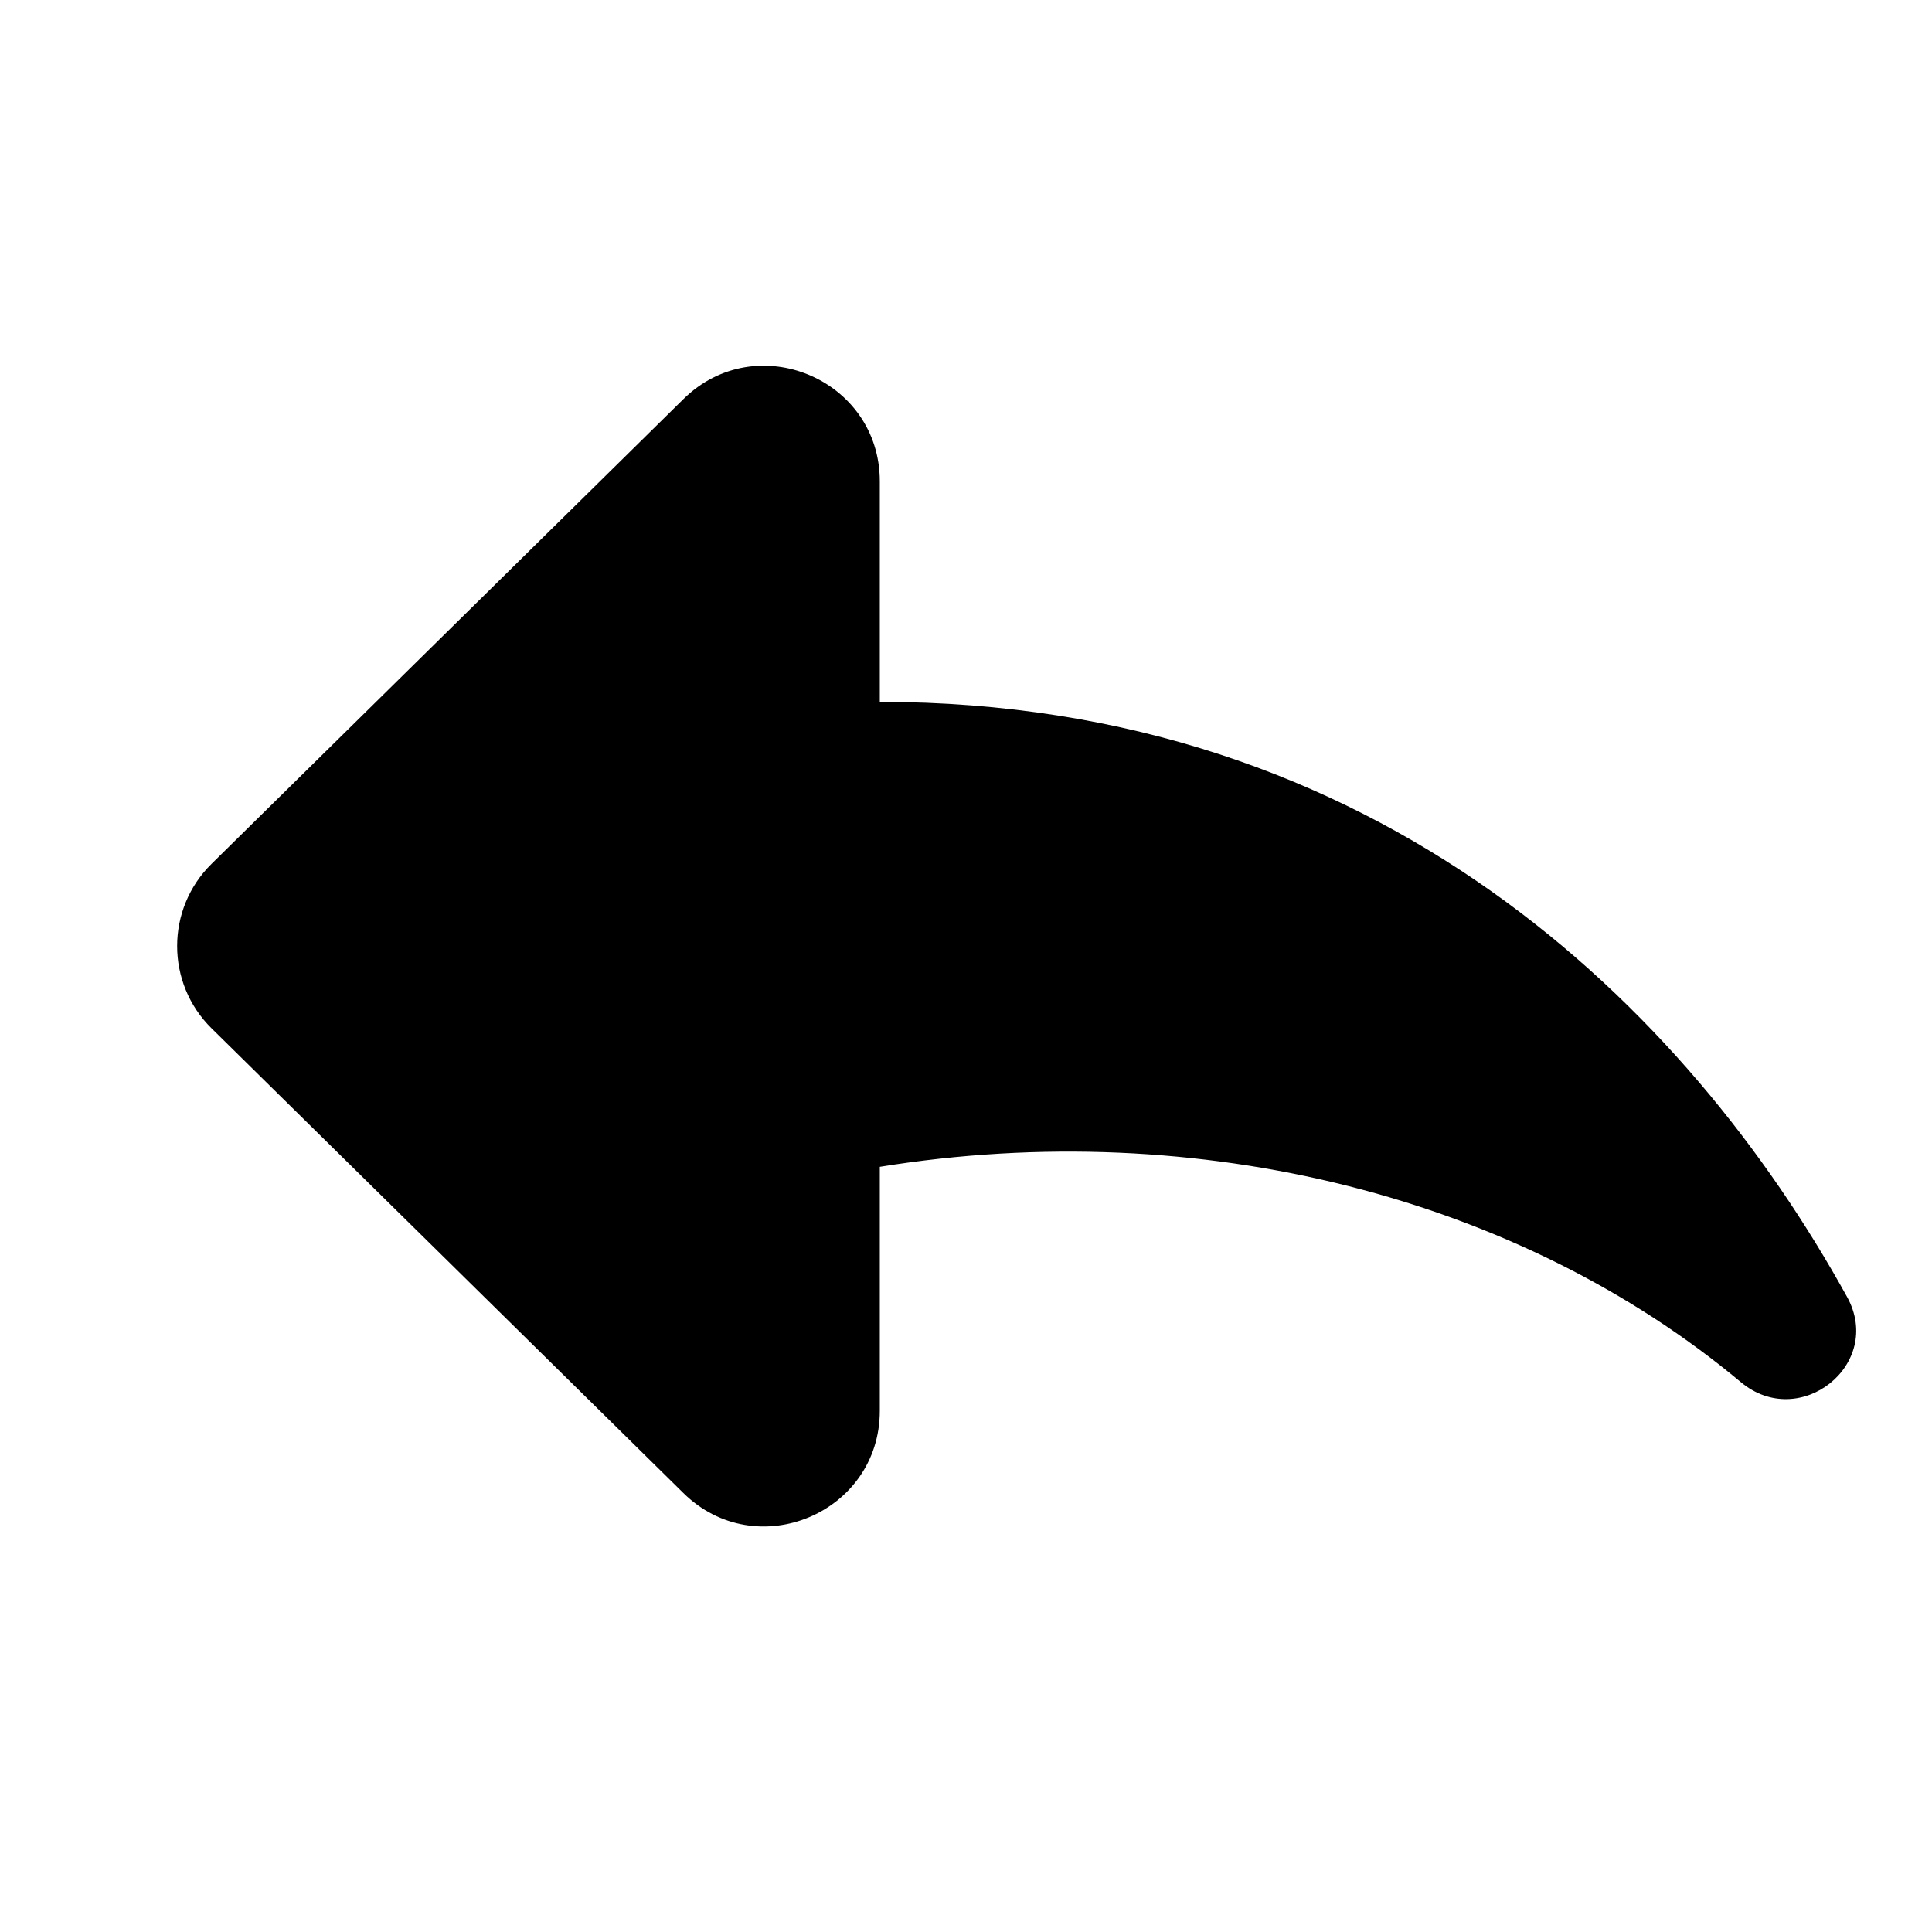
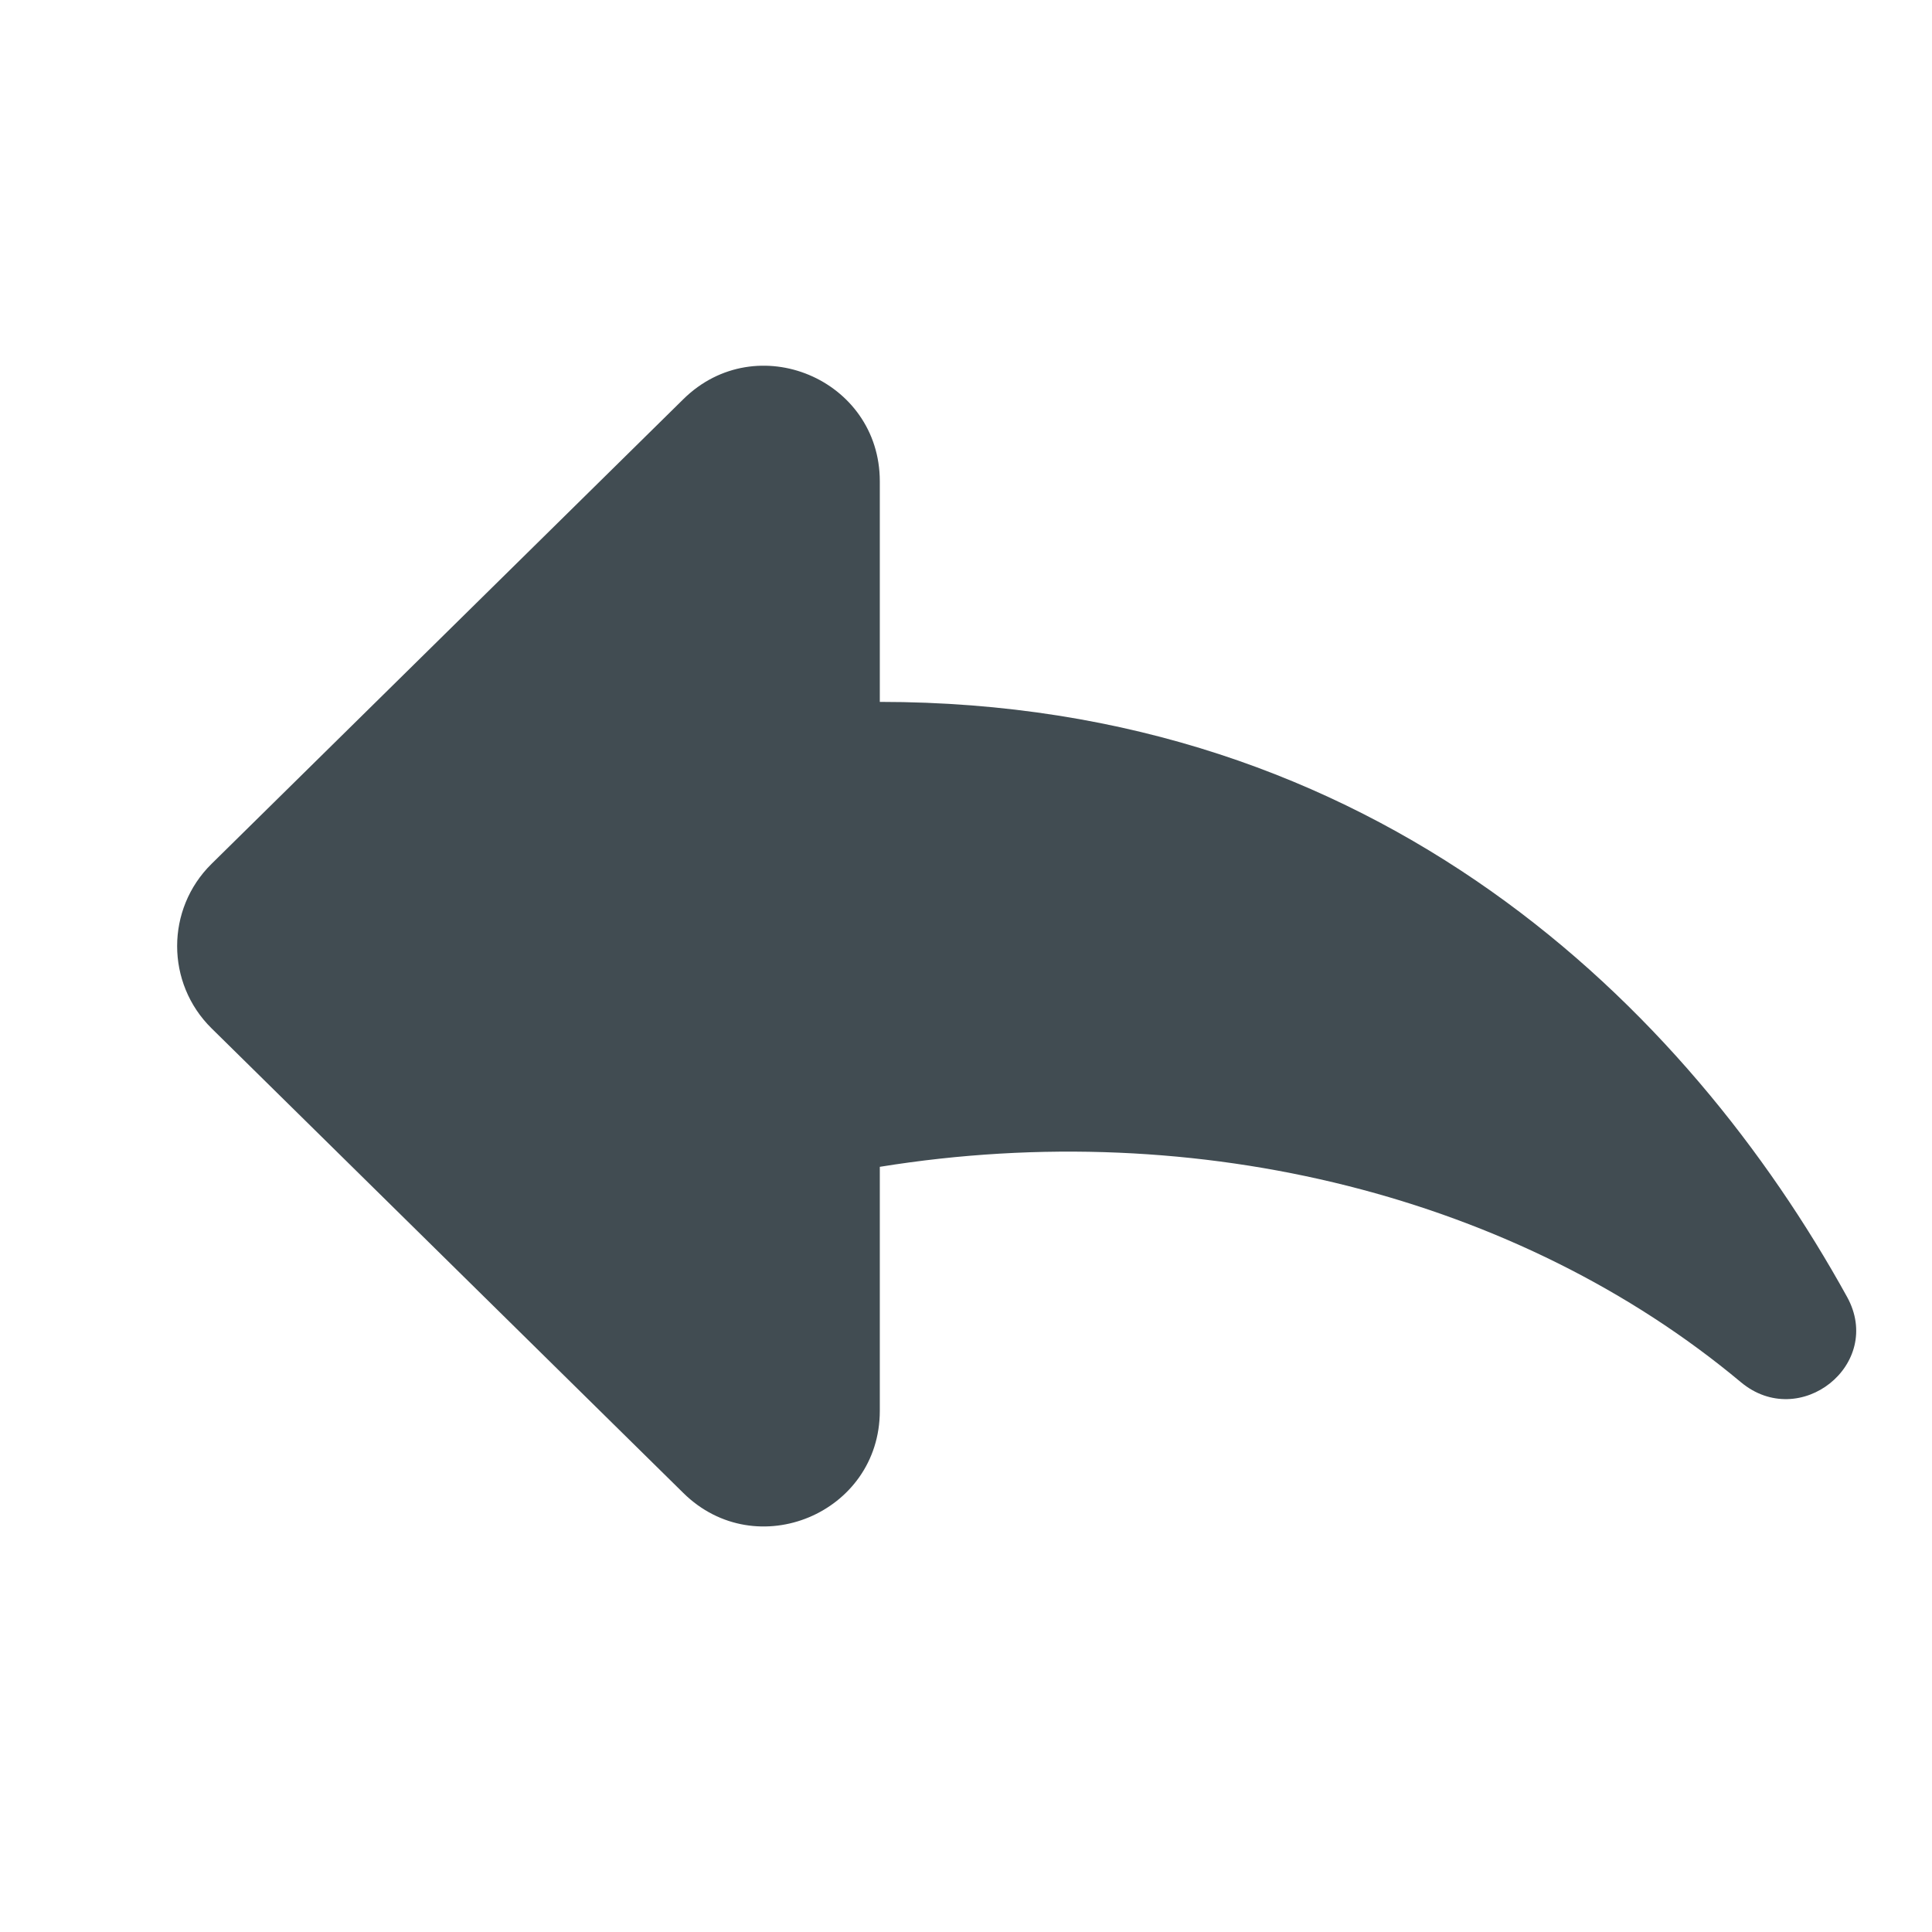
- <svg xmlns="http://www.w3.org/2000/svg" version="1.1" x="0px" y="0px" width="83.697px" height="83.698px" viewBox="2040.347 250.505 83.697 83.698" enable-background="new 2040.347 250.505 83.697 83.698" xml:space="preserve">
-   <g id="Layer_1">
-     <path d="M2120.366,306.69c-6.922-12.537-20.268-25.778-41.904-25.778v-9.554c0-4.436-5.348-6.675-8.509-3.562l-20.441,20.133   c-1.988,1.958-1.988,5.166,0,7.125l20.441,20.133c3.161,3.113,8.509,0.874,8.509-3.562v-10.571   c13.884-2.243,27.731,1.334,37.302,9.329C2118.32,312.519,2121.976,309.606,2120.366,306.69z" />
-   </g>
-   <g id="Layer_2">
- </g>
-   <g id="Layer_3">
- </g>
-   <g id="Layer_4">
- </g>
-   <g id="Layer_5">
- </g>
-   <g id="Layer_6">
- </g>
-   <g id="Layer_7">
- </g>
-   <g id="Layer_8">
- </g>
+ <svg xmlns="http://www.w3.org/2000/svg" version="1.1" id="Layer_1" x="0px" y="0px" width="83.697px" height="83.698px" viewBox="2040.347 250.505 83.697 83.698" enable-background="new 2040.347 250.505 83.697 83.698" xml:space="preserve">
+   <path fill="#414C52" d="M2120.366,306.69c-6.922-12.537-20.268-25.778-41.904-25.778v-9.554c0-4.436-5.348-6.675-8.509-3.562  l-20.441,20.133c-1.988,1.958-1.988,5.166,0,7.125l20.441,20.133c3.161,3.113,8.509,0.874,8.509-3.562v-10.571  c13.884-2.243,27.731,1.334,37.302,9.329C2118.32,312.519,2121.976,309.606,2120.366,306.69z" />
</svg>
